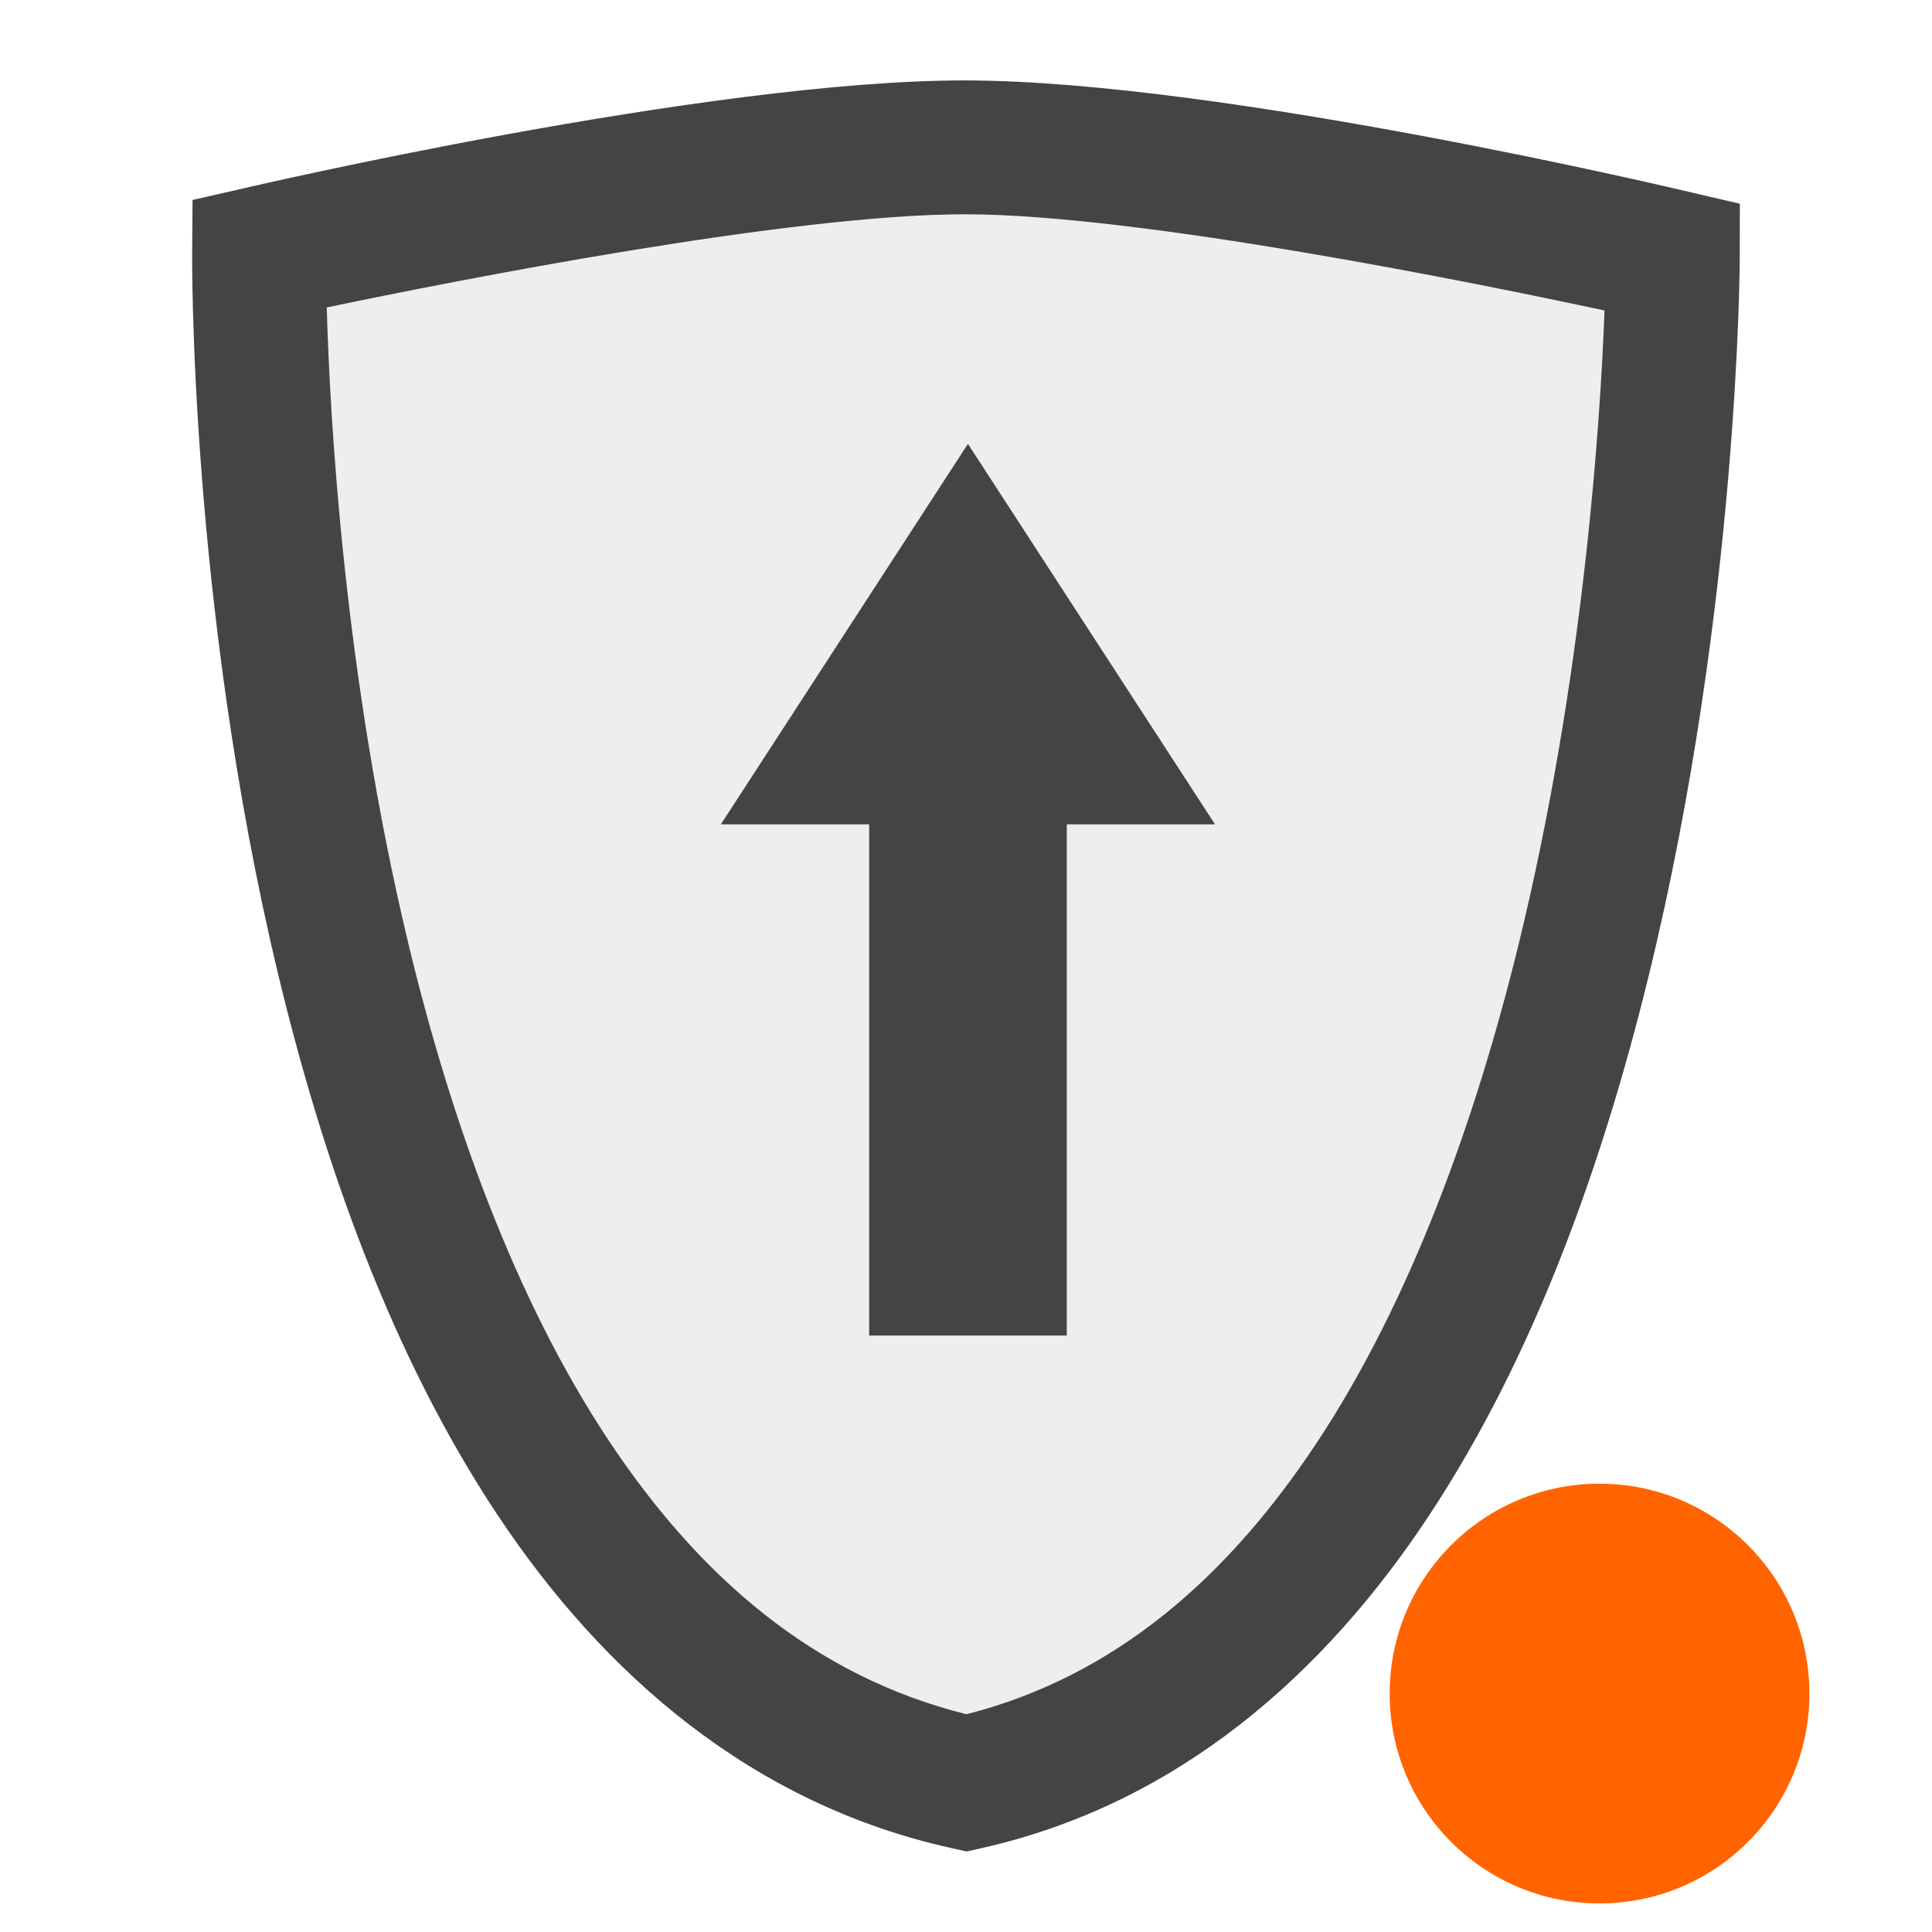
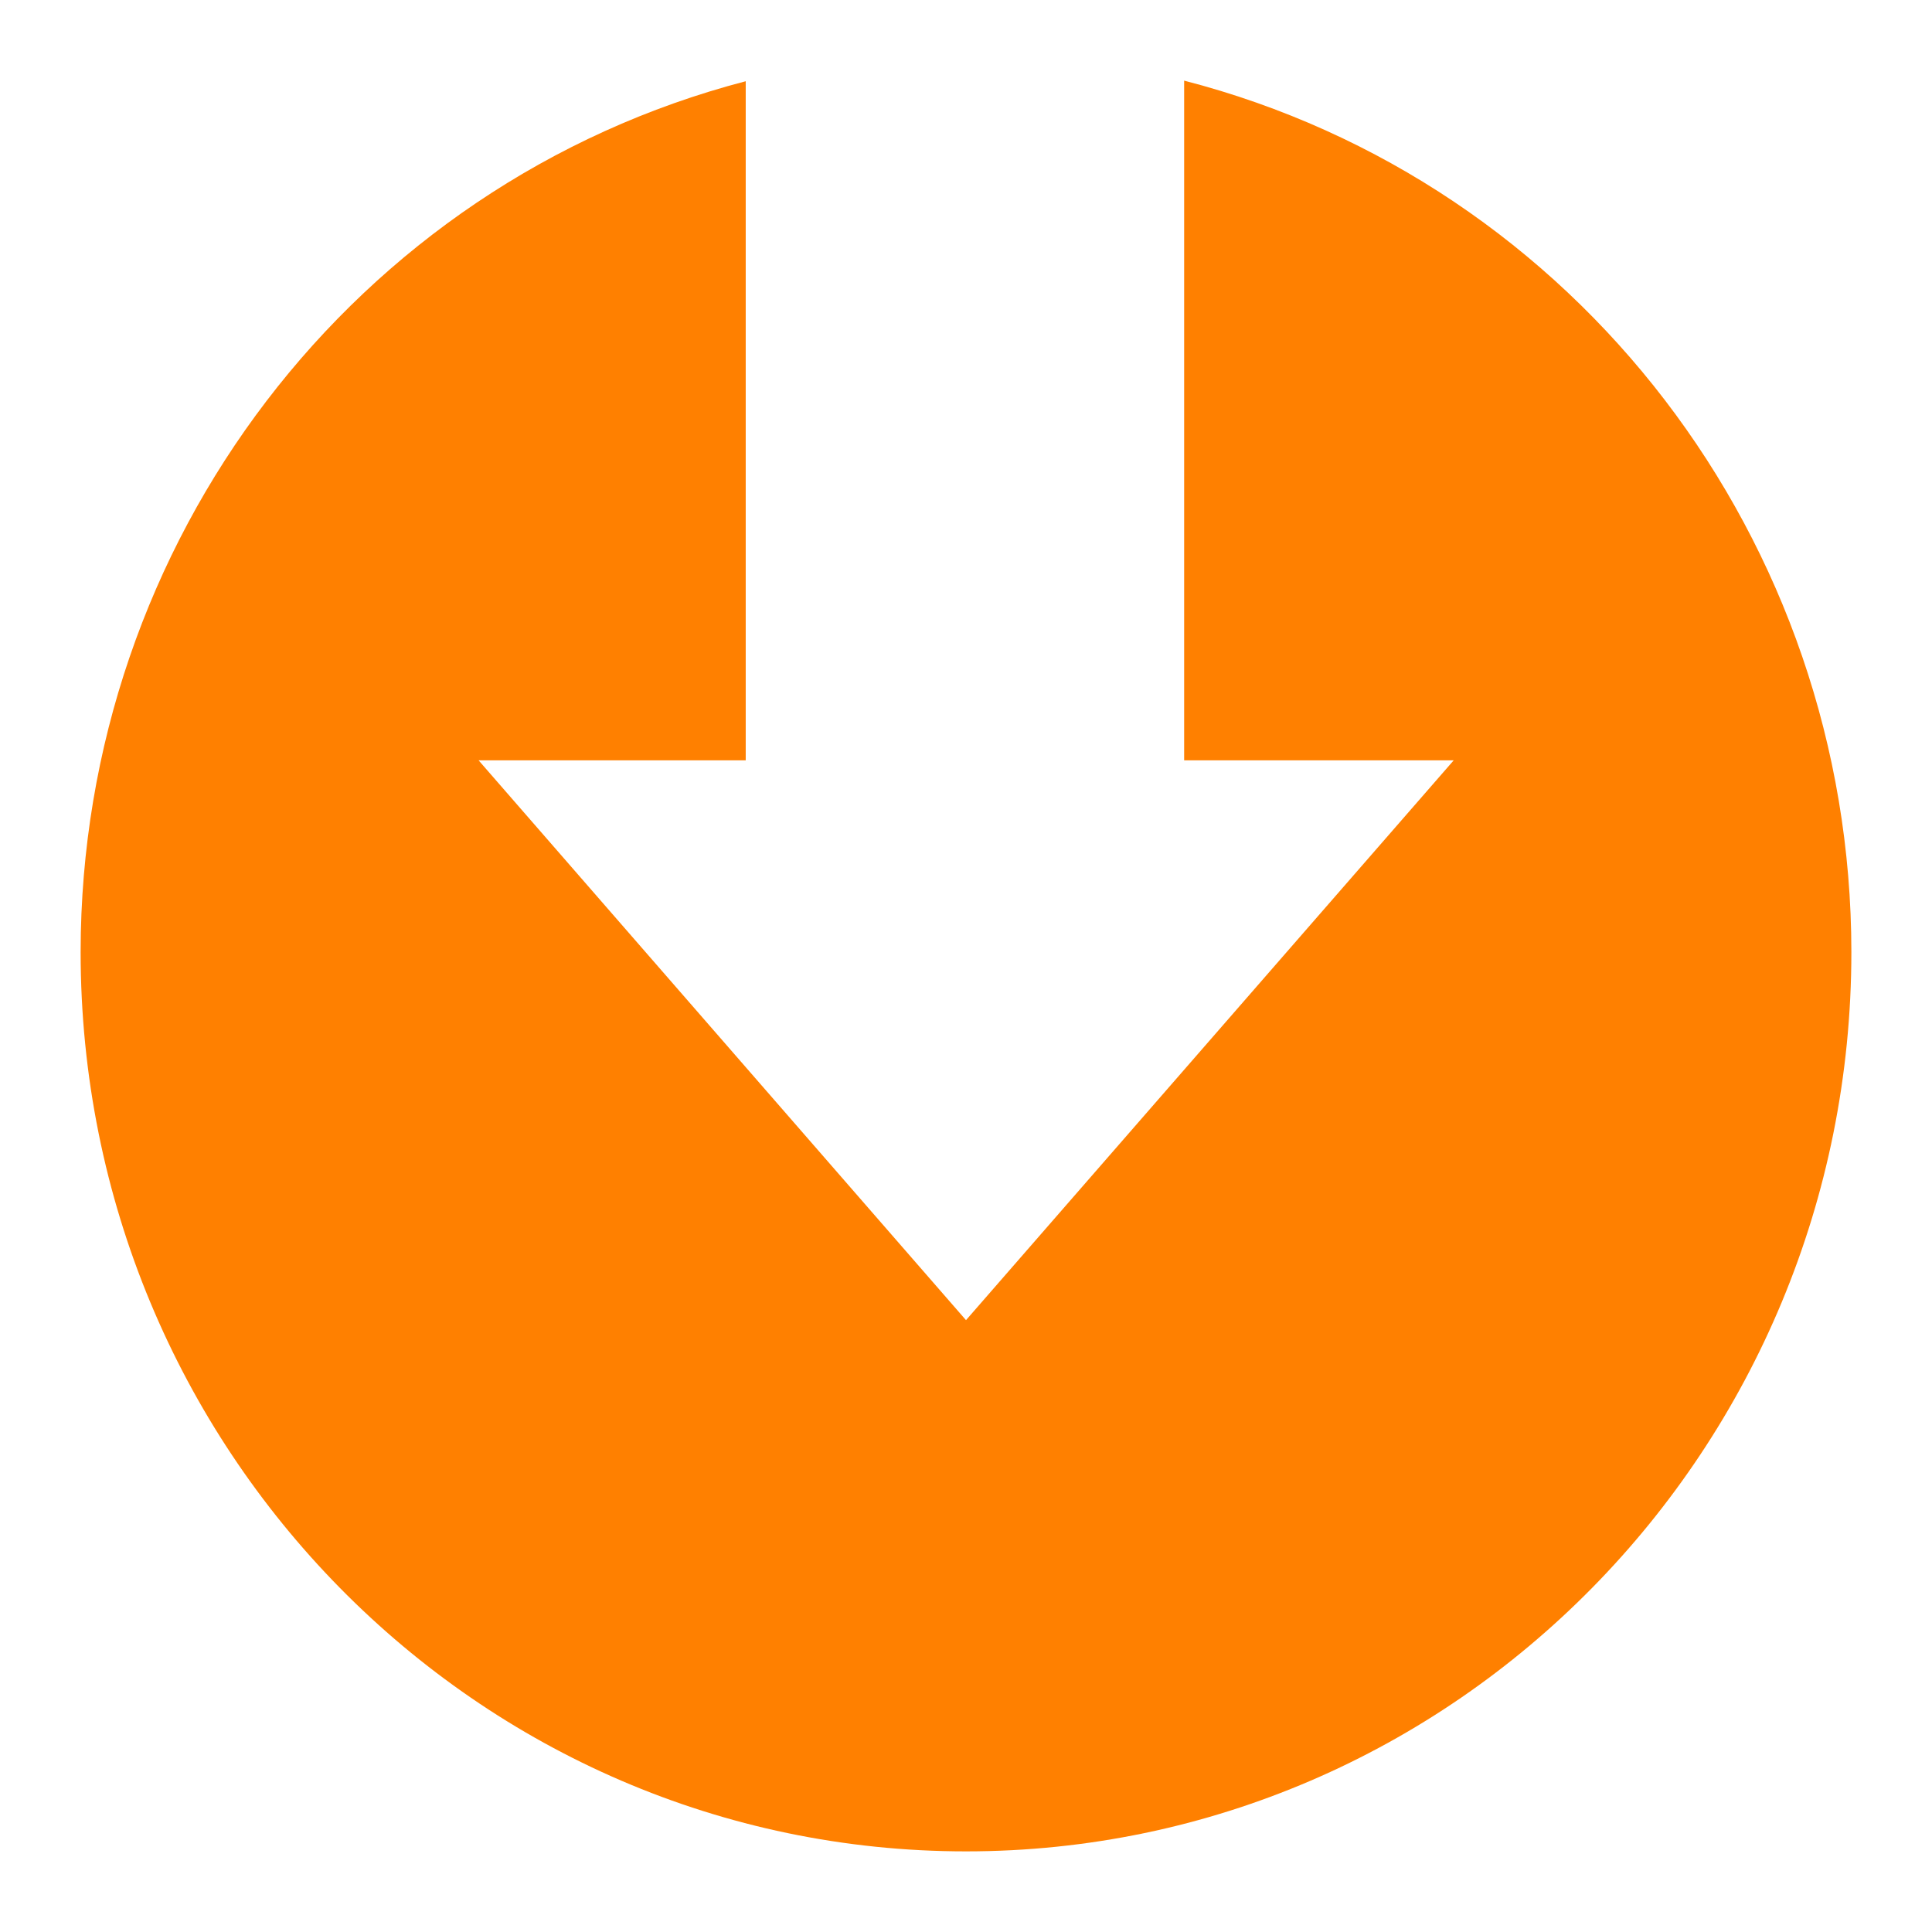
- <svg xmlns="http://www.w3.org/2000/svg" width="24" height="24" version="1.1" id="svg2395" xml:space="preserve">
-   <defs id="defs2387">
+ <svg xmlns="http://www.w3.org/2000/svg" width="24" height="24" viewBox="0 0 6.35 6.35" version="1.1" id="svg5" xml:space="preserve">
+   <defs id="defs2">
    <style id="current-color-scheme" type="text/css">
   .ColorScheme-Text { color:#dfdfdf; } .ColorScheme-Highlight { color:#4285f4; } .ColorScheme-NeutralText { color:#ff9800; } .ColorScheme-PositiveText { color:#4caf50; } .ColorScheme-NegativeText { color:#f44336; }
  </style>
+     <style id="current-color-scheme-6" type="text/css">
+    .ColorScheme-Text { color:#dfdfdf; } .ColorScheme-Highlight { color:#4285f4; } .ColorScheme-NeutralText { color:#ff9800; } .ColorScheme-PositiveText { color:#4caf50; } .ColorScheme-NegativeText { color:#f44336; }
+   </style>
  </defs>
-   <path style="color:#000000;fill:#eeeeee;stroke:none;stroke-width:1.636;-inkscape-stroke:none" d="m 3.355,3.298 c 0,0 5.736,-1.305 8.652,-1.298 2.913,0.007 8.637,1.339 8.637,1.339 0,0 -0.036,16.733 -8.636,18.661 C 3.219,20.066 3.355,3.298 3.355,3.298 Z" id="path21415" />
-   <path style="color:#000000;fill:#444444;stroke:none;stroke-width:1.829;-inkscape-stroke:none" d="M 12.009,23 11.829,22.96 C 9.35,22.415 7.499,20.806 6.175,18.811 4.851,16.815 4.012,14.418 3.456,12.106 2.346,7.482 2.387,3.142 2.387,3.142 l 0.005,-0.658 0.641,-0.146 c 0,0 5.763,-1.347 8.976,-1.339 3.21,0.008 8.96,1.382 8.96,1.382 L 21.613,2.531 21.612,3.193 c 0,0 -0.004,4.329 -1.134,8.94 -0.565,2.306 -1.408,4.695 -2.72,6.684 -1.311,1.99 -3.134,3.596 -5.569,4.142 z m -0.004,-1.705 c 1.845,-0.469 3.248,-1.698 4.365,-3.392 1.153,-1.749 1.957,-3.976 2.493,-6.165 0.816,-3.331 1.019,-6.536 1.069,-7.881 C 18.328,3.513 14.164,2.667 12.005,2.662 9.842,2.657 5.665,3.484 4.059,3.819 c 0.038,1.345 0.211,4.559 1.013,7.899 0.526,2.192 1.326,4.423 2.488,6.174 1.126,1.697 2.551,2.931 4.446,3.403 z" id="path21417" />
-   <circle style="fill:#ff6400;fill-opacity:1;stroke-width:1.303" class="ColorScheme-Highlight" cx="19.87" cy="21.038" r="2.607" id="circle2391" />
-   <path style="fill:#444444;fill-opacity:1;stroke-width:1.228" d="m 12.024,5.514 3.069,4.726 h -1.841 v 6.351 h -2.455 V 10.24 H 8.955 Z" id="path23484" />
+   <g id="layer1">
+     <path id="path2752" style="opacity:1;fill:#ff8000;fill-opacity:1;stroke:none;stroke-width:0.073" d="M 3.892,0.265 V 2.499 h 0.886 L 3.175,4.339 1.573,2.499 h 0.878 V 0.267 A 2.91,2.956 0 0 0 0.265,3.129 2.91,2.956 0 0 0 3.175,6.085 2.91,2.956 0 0 0 6.085,3.129 2.91,2.956 0 0 0 3.892,0.265 Z" />
+   </g>
</svg>
